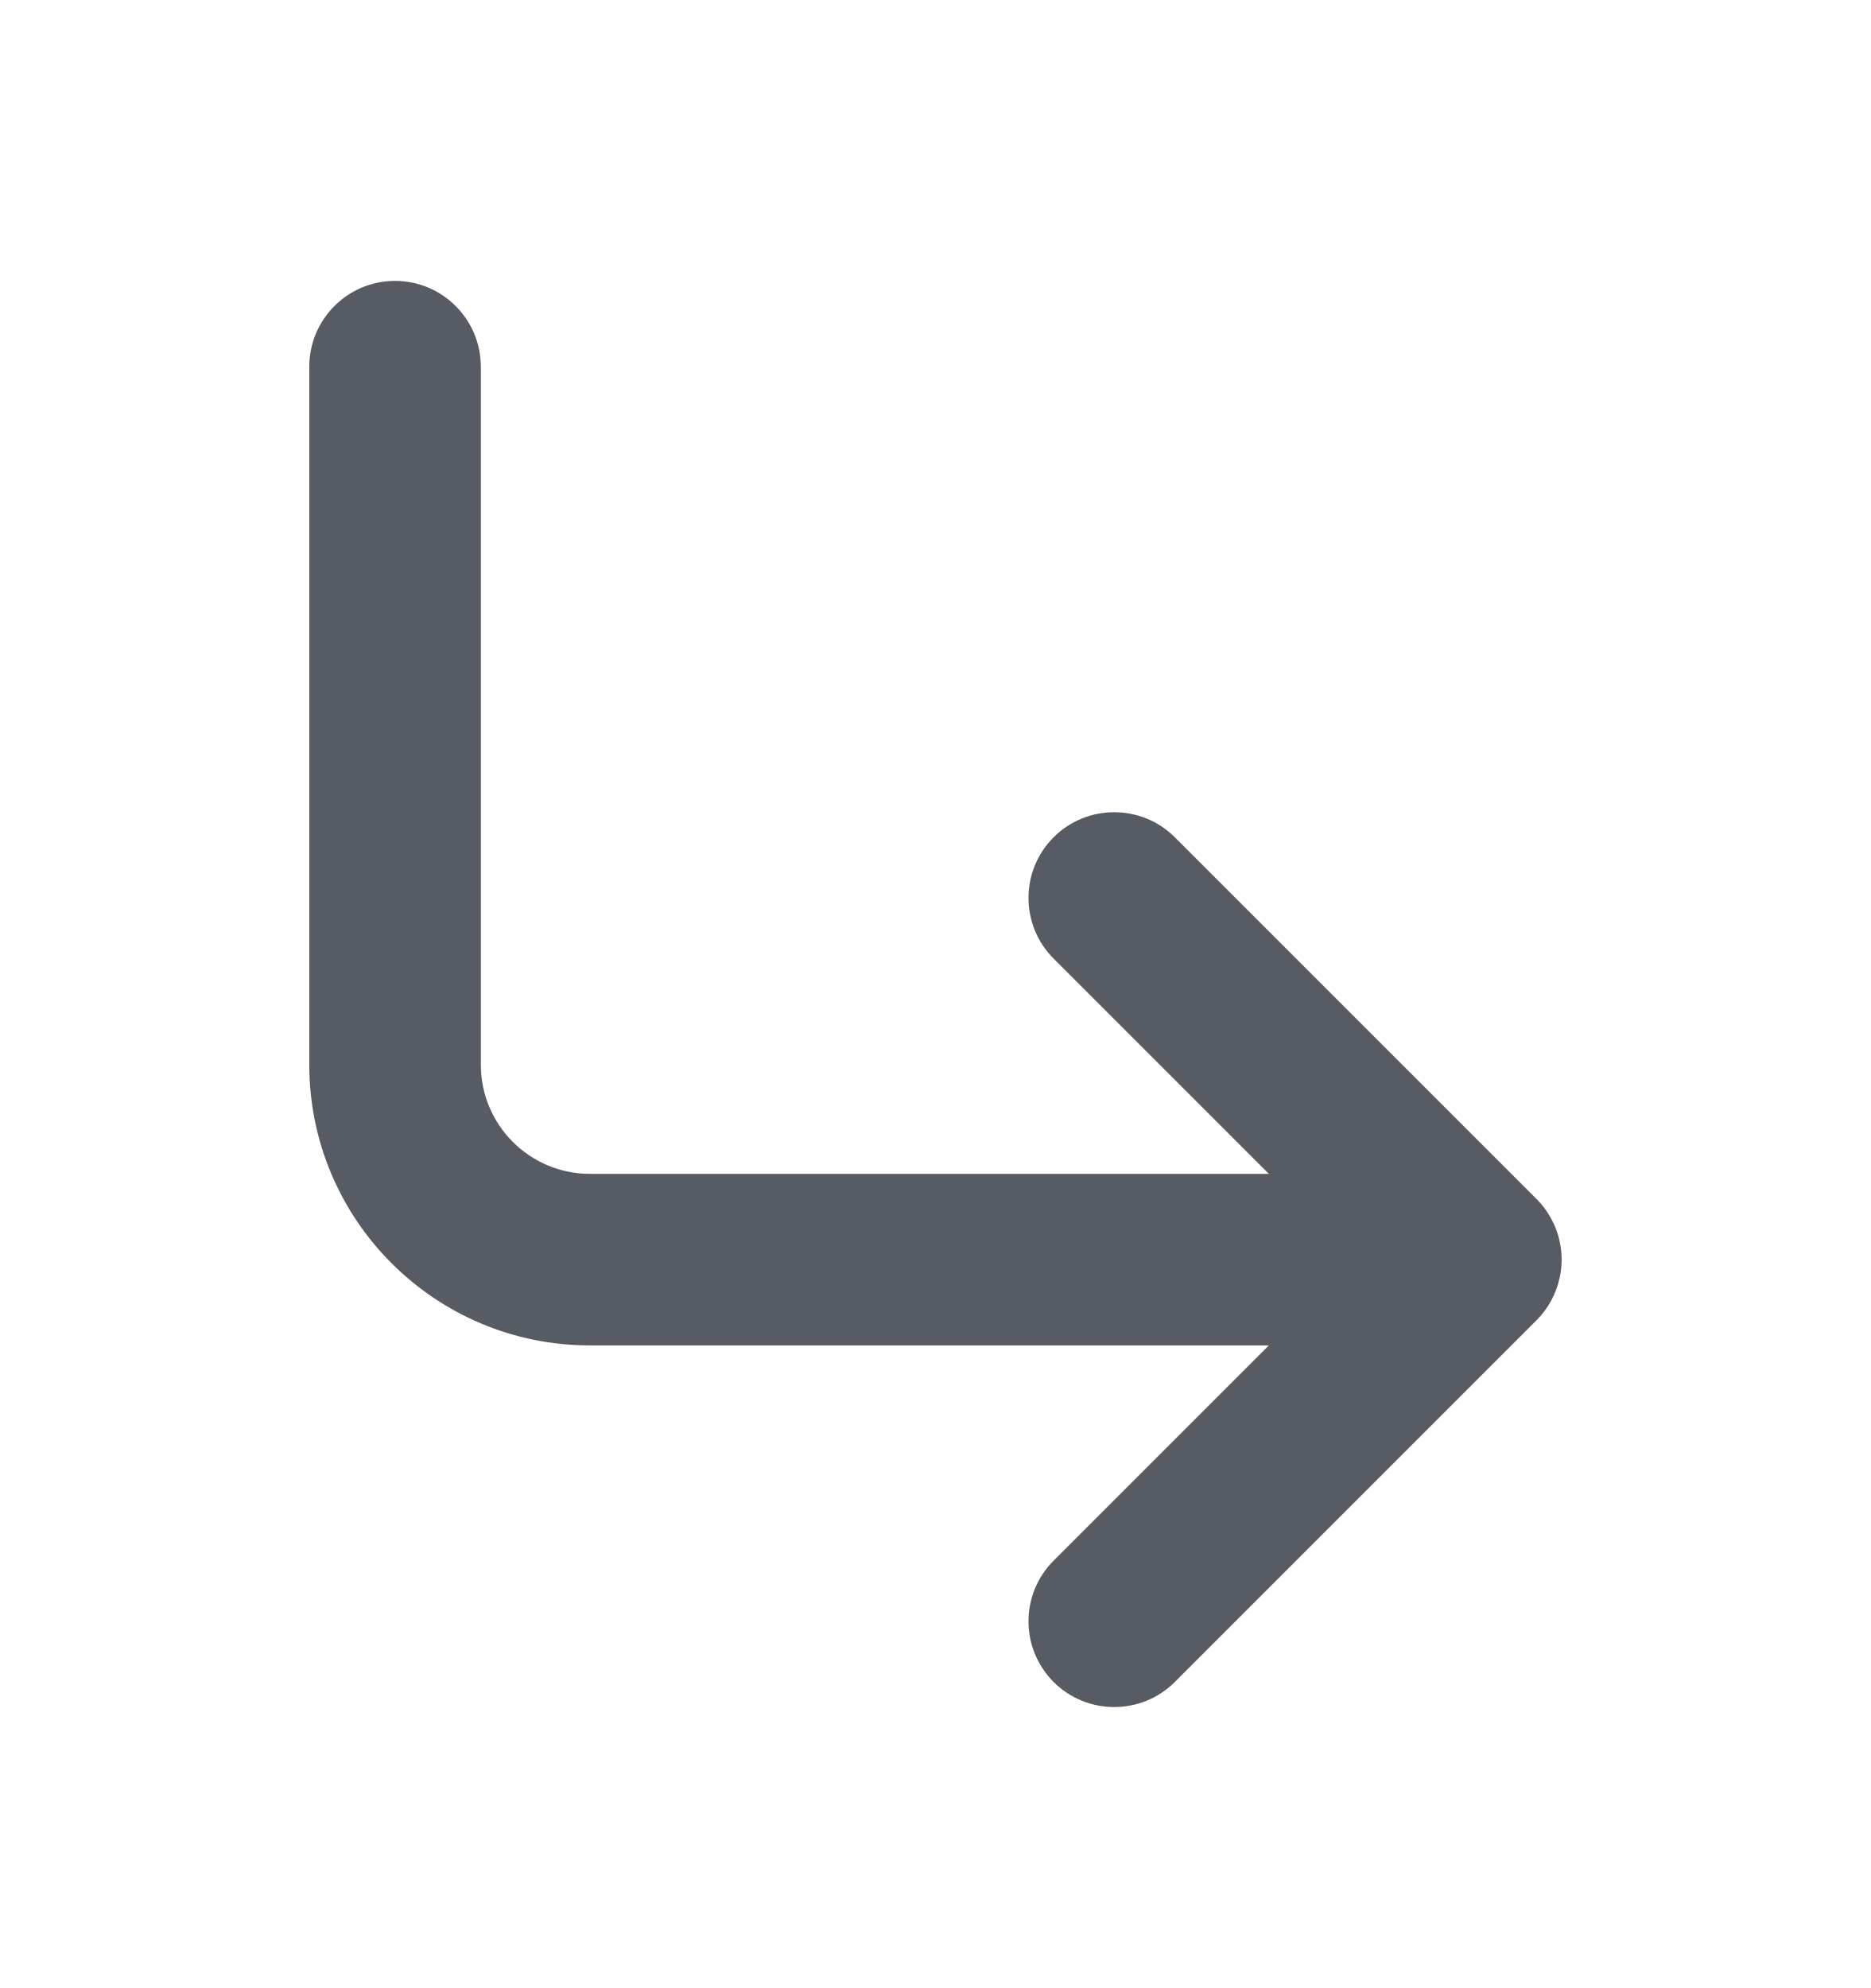
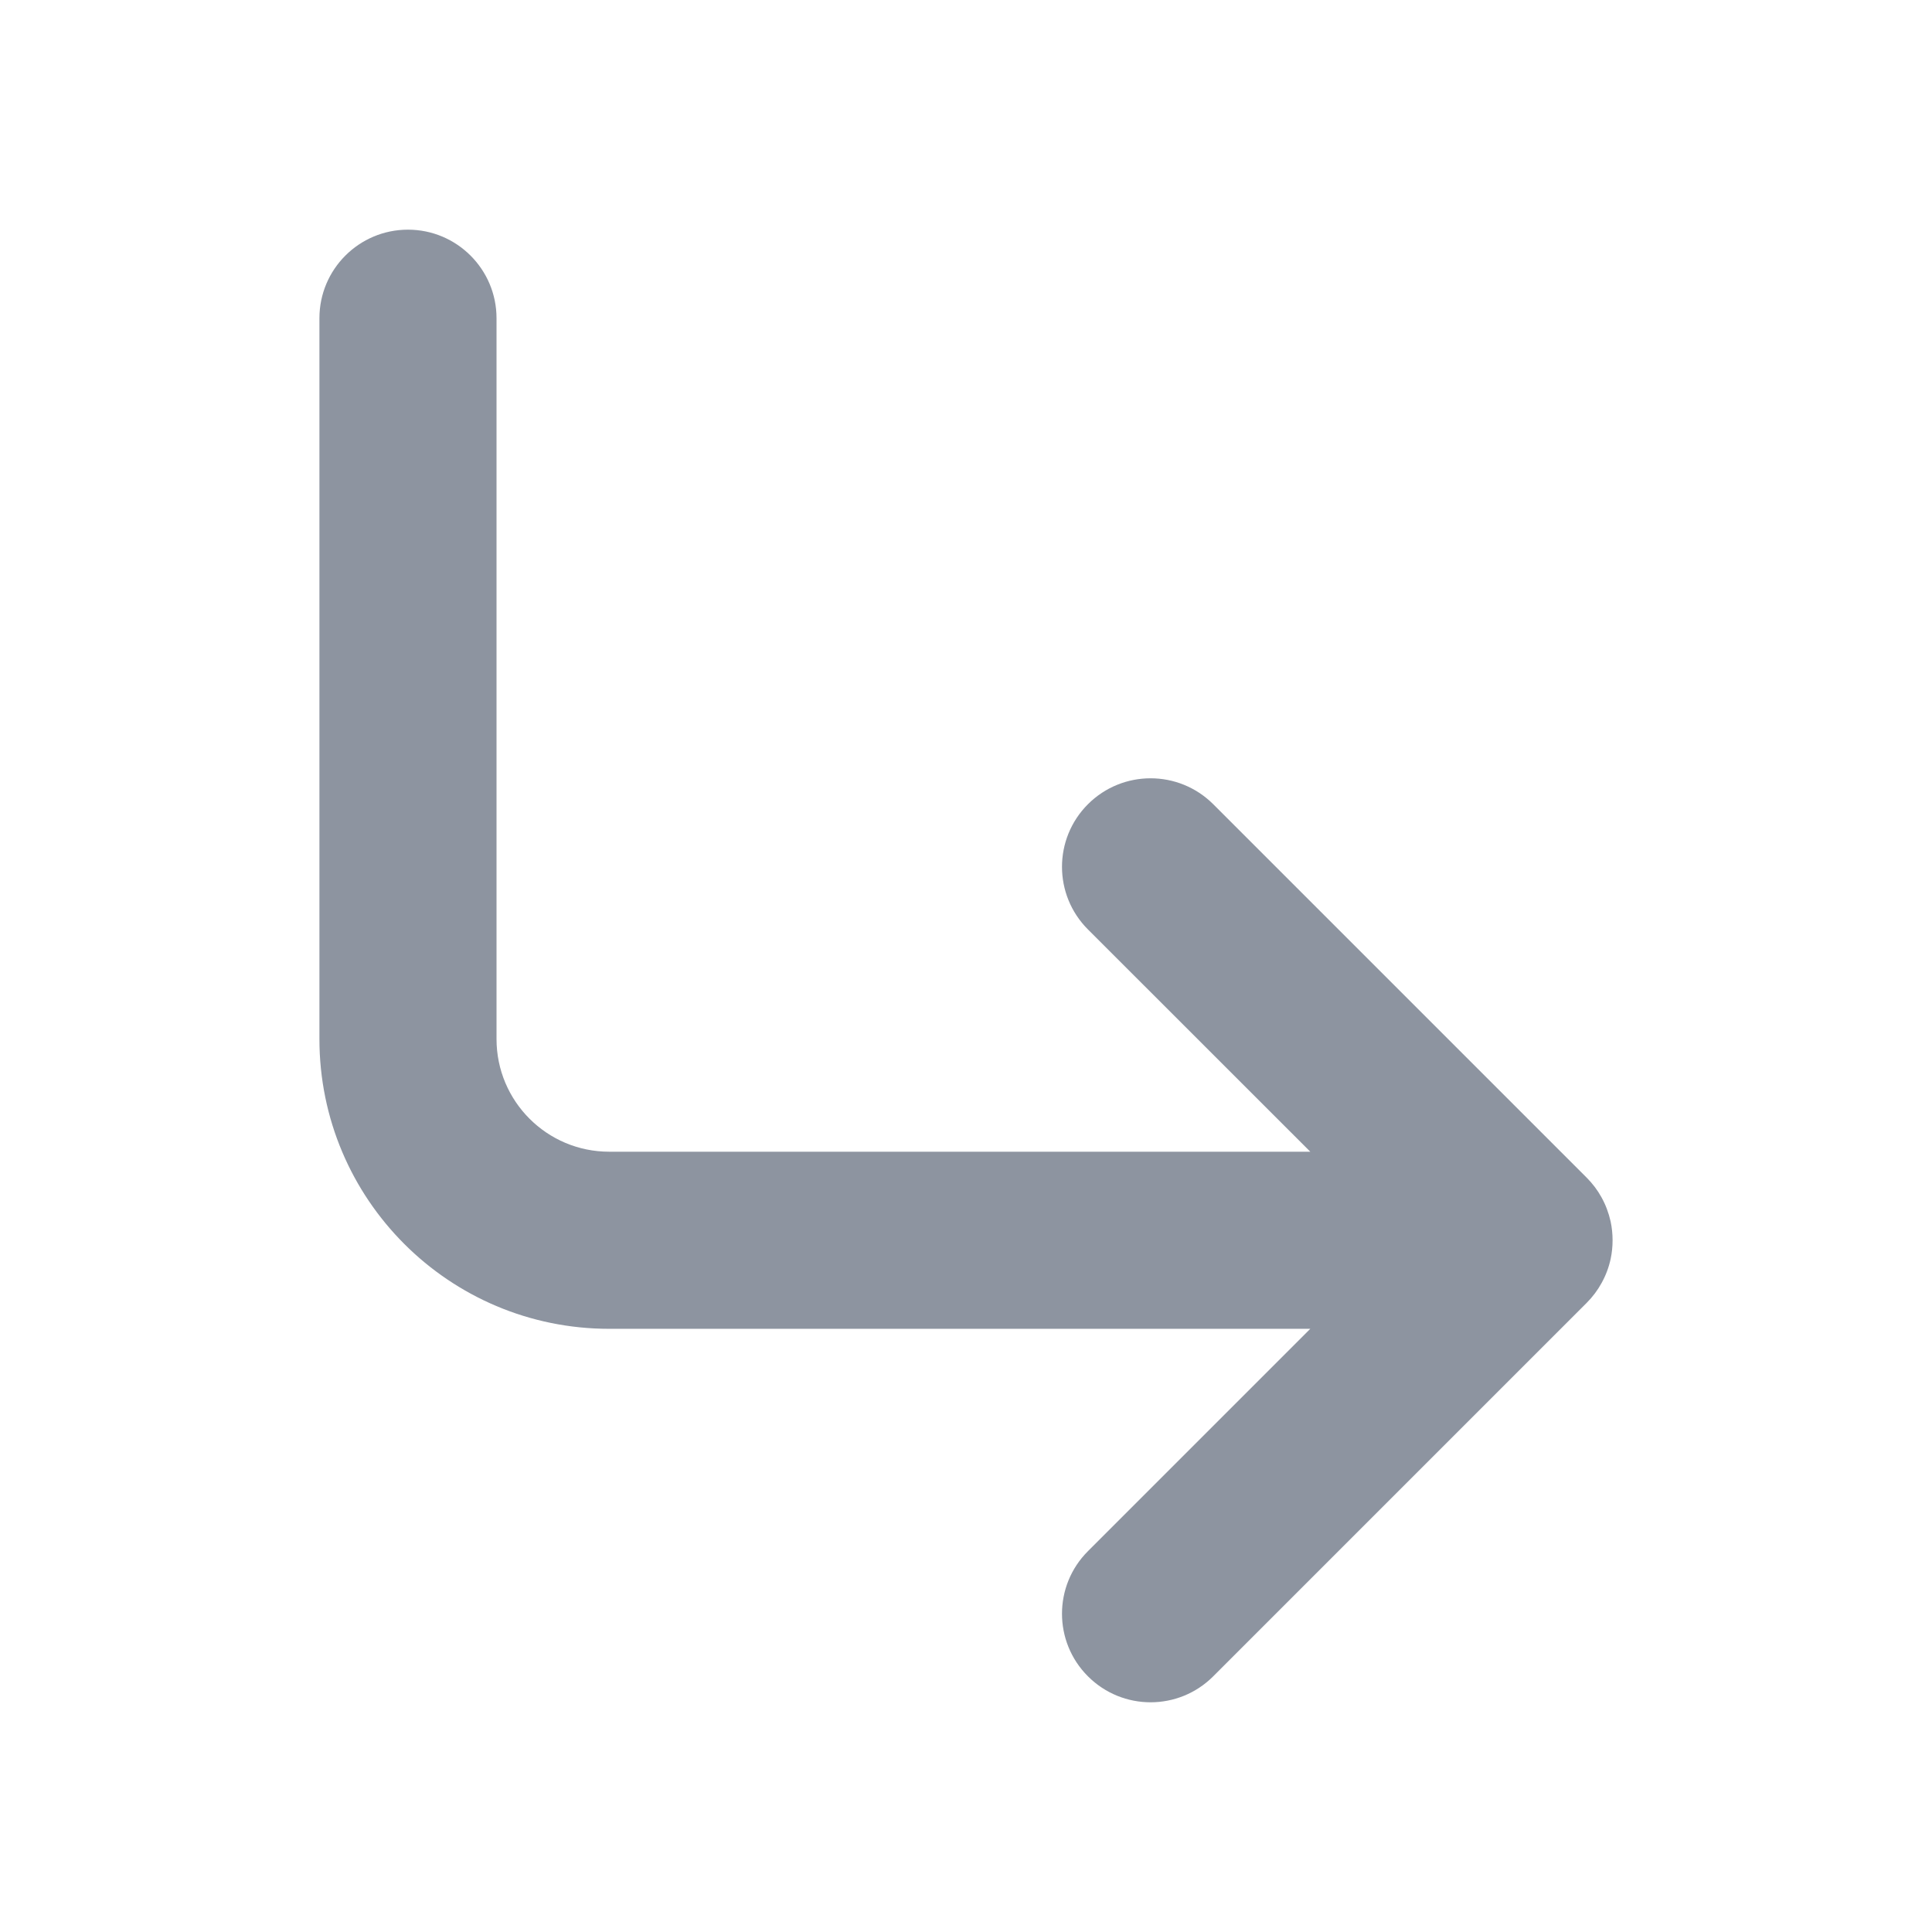
- <svg xmlns="http://www.w3.org/2000/svg" width="16" height="17" viewBox="0 0 16 17" fill="none">
-   <path fill-rule="evenodd" clip-rule="evenodd" d="M4.112 3.136C4.112 2.731 3.783 2.402 3.378 2.402C2.973 2.402 2.645 2.731 2.645 3.136V9.105C2.645 10.43 3.72 11.505 5.045 11.505L10.851 11.505L9.01 13.346C8.724 13.632 8.724 14.096 9.01 14.383C9.296 14.669 9.761 14.669 10.047 14.383L13.14 11.29C13.19 11.24 13.232 11.184 13.265 11.123C13.298 11.062 13.323 10.996 13.338 10.926C13.349 10.876 13.355 10.824 13.355 10.771C13.355 10.719 13.349 10.667 13.338 10.617C13.323 10.545 13.297 10.477 13.262 10.415C13.23 10.356 13.189 10.302 13.14 10.253L10.047 7.16C9.761 6.874 9.296 6.874 9.01 7.16C8.724 7.446 8.724 7.911 9.01 8.197L10.851 10.038L5.045 10.038C4.53 10.038 4.112 9.62 4.112 9.105V3.136Z" fill="#575C64" />
+ <svg xmlns="http://www.w3.org/2000/svg" width="24" height="24" viewBox="0 0 24 24" fill="none">
+   <path fill-rule="evenodd" clip-rule="evenodd" d="M6.168 3.953C6.168 3.346 5.675 2.853 5.068 2.853C4.46 2.853 3.968 3.346 3.968 3.953V12.907C3.968 14.896 5.579 16.507 7.568 16.507L16.277 16.507L13.515 19.269C13.085 19.698 13.085 20.395 13.515 20.824C13.945 21.254 14.641 21.254 15.071 20.824L19.71 16.185C19.784 16.111 19.847 16.027 19.896 15.937C19.947 15.845 19.985 15.745 20.008 15.639C20.024 15.563 20.032 15.486 20.032 15.407C20.032 15.329 20.024 15.251 20.008 15.175C19.984 15.068 19.946 14.966 19.894 14.873C19.845 14.784 19.783 14.702 19.71 14.629L15.071 9.99C14.641 9.561 13.945 9.561 13.515 9.99C13.085 10.42 13.085 11.116 13.515 11.546L16.277 14.307L7.568 14.307C6.794 14.307 6.168 13.68 6.168 12.907V3.953Z" fill="#8D94A0" />
</svg>
